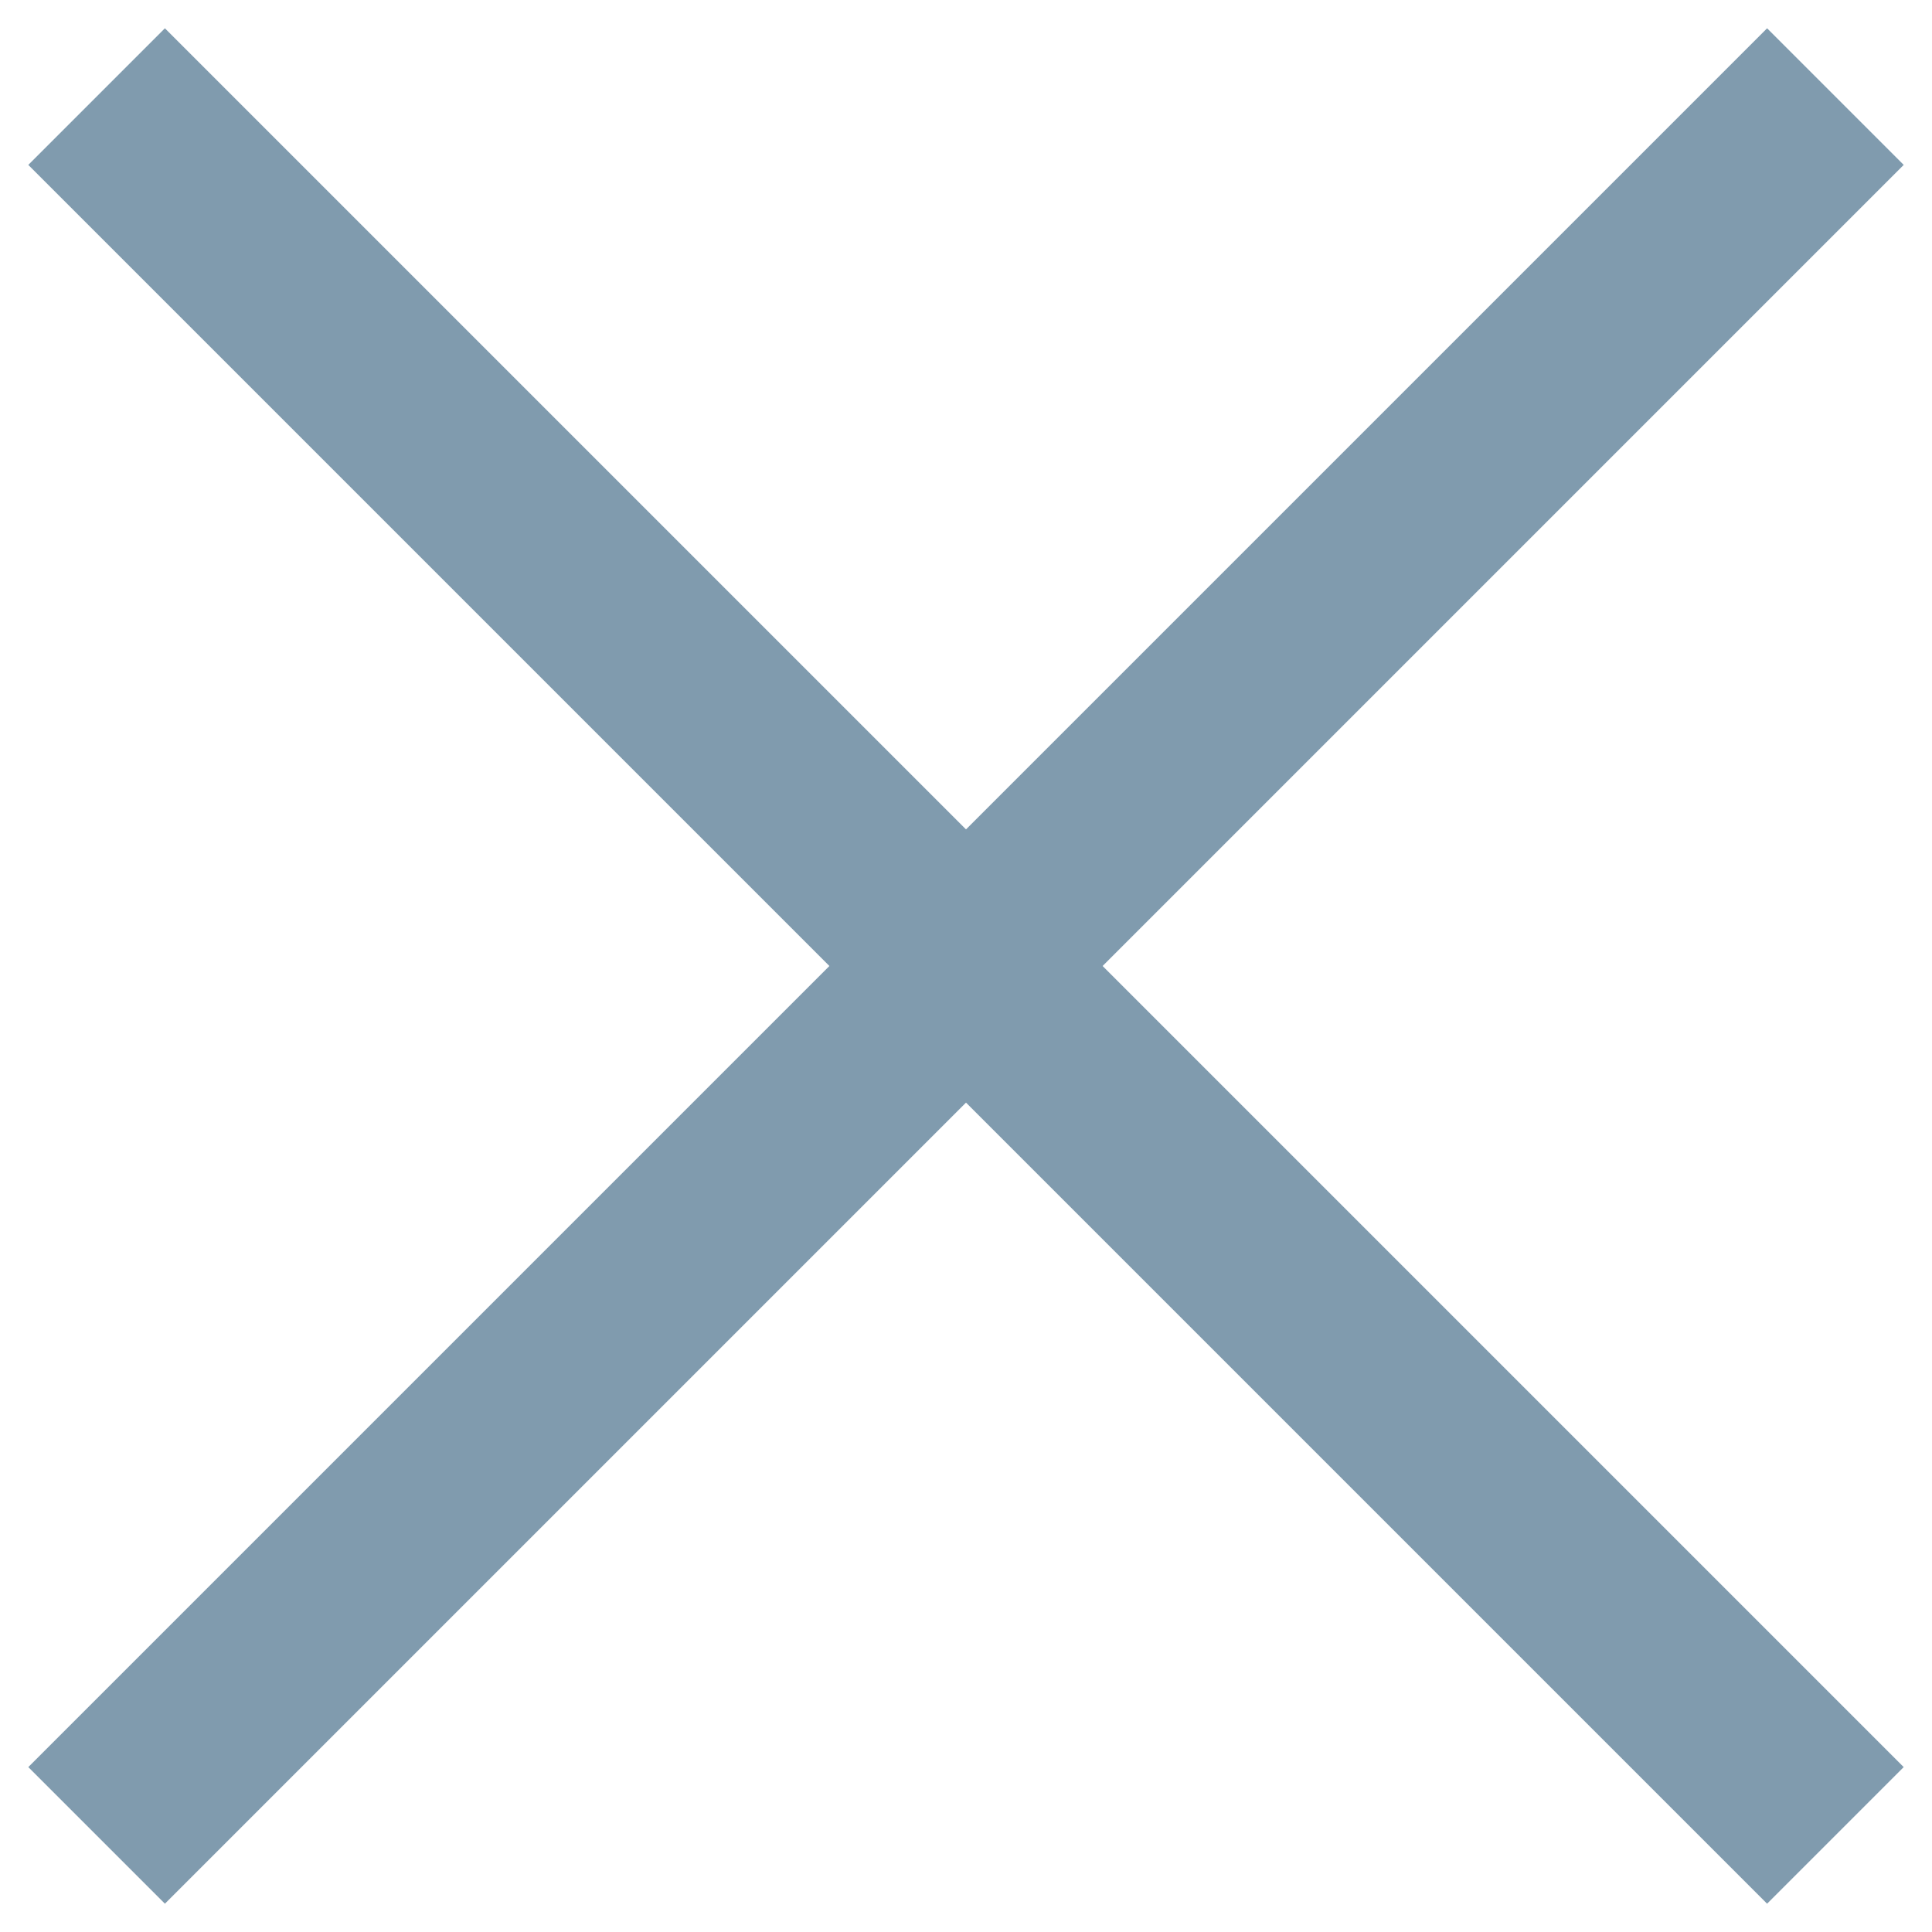
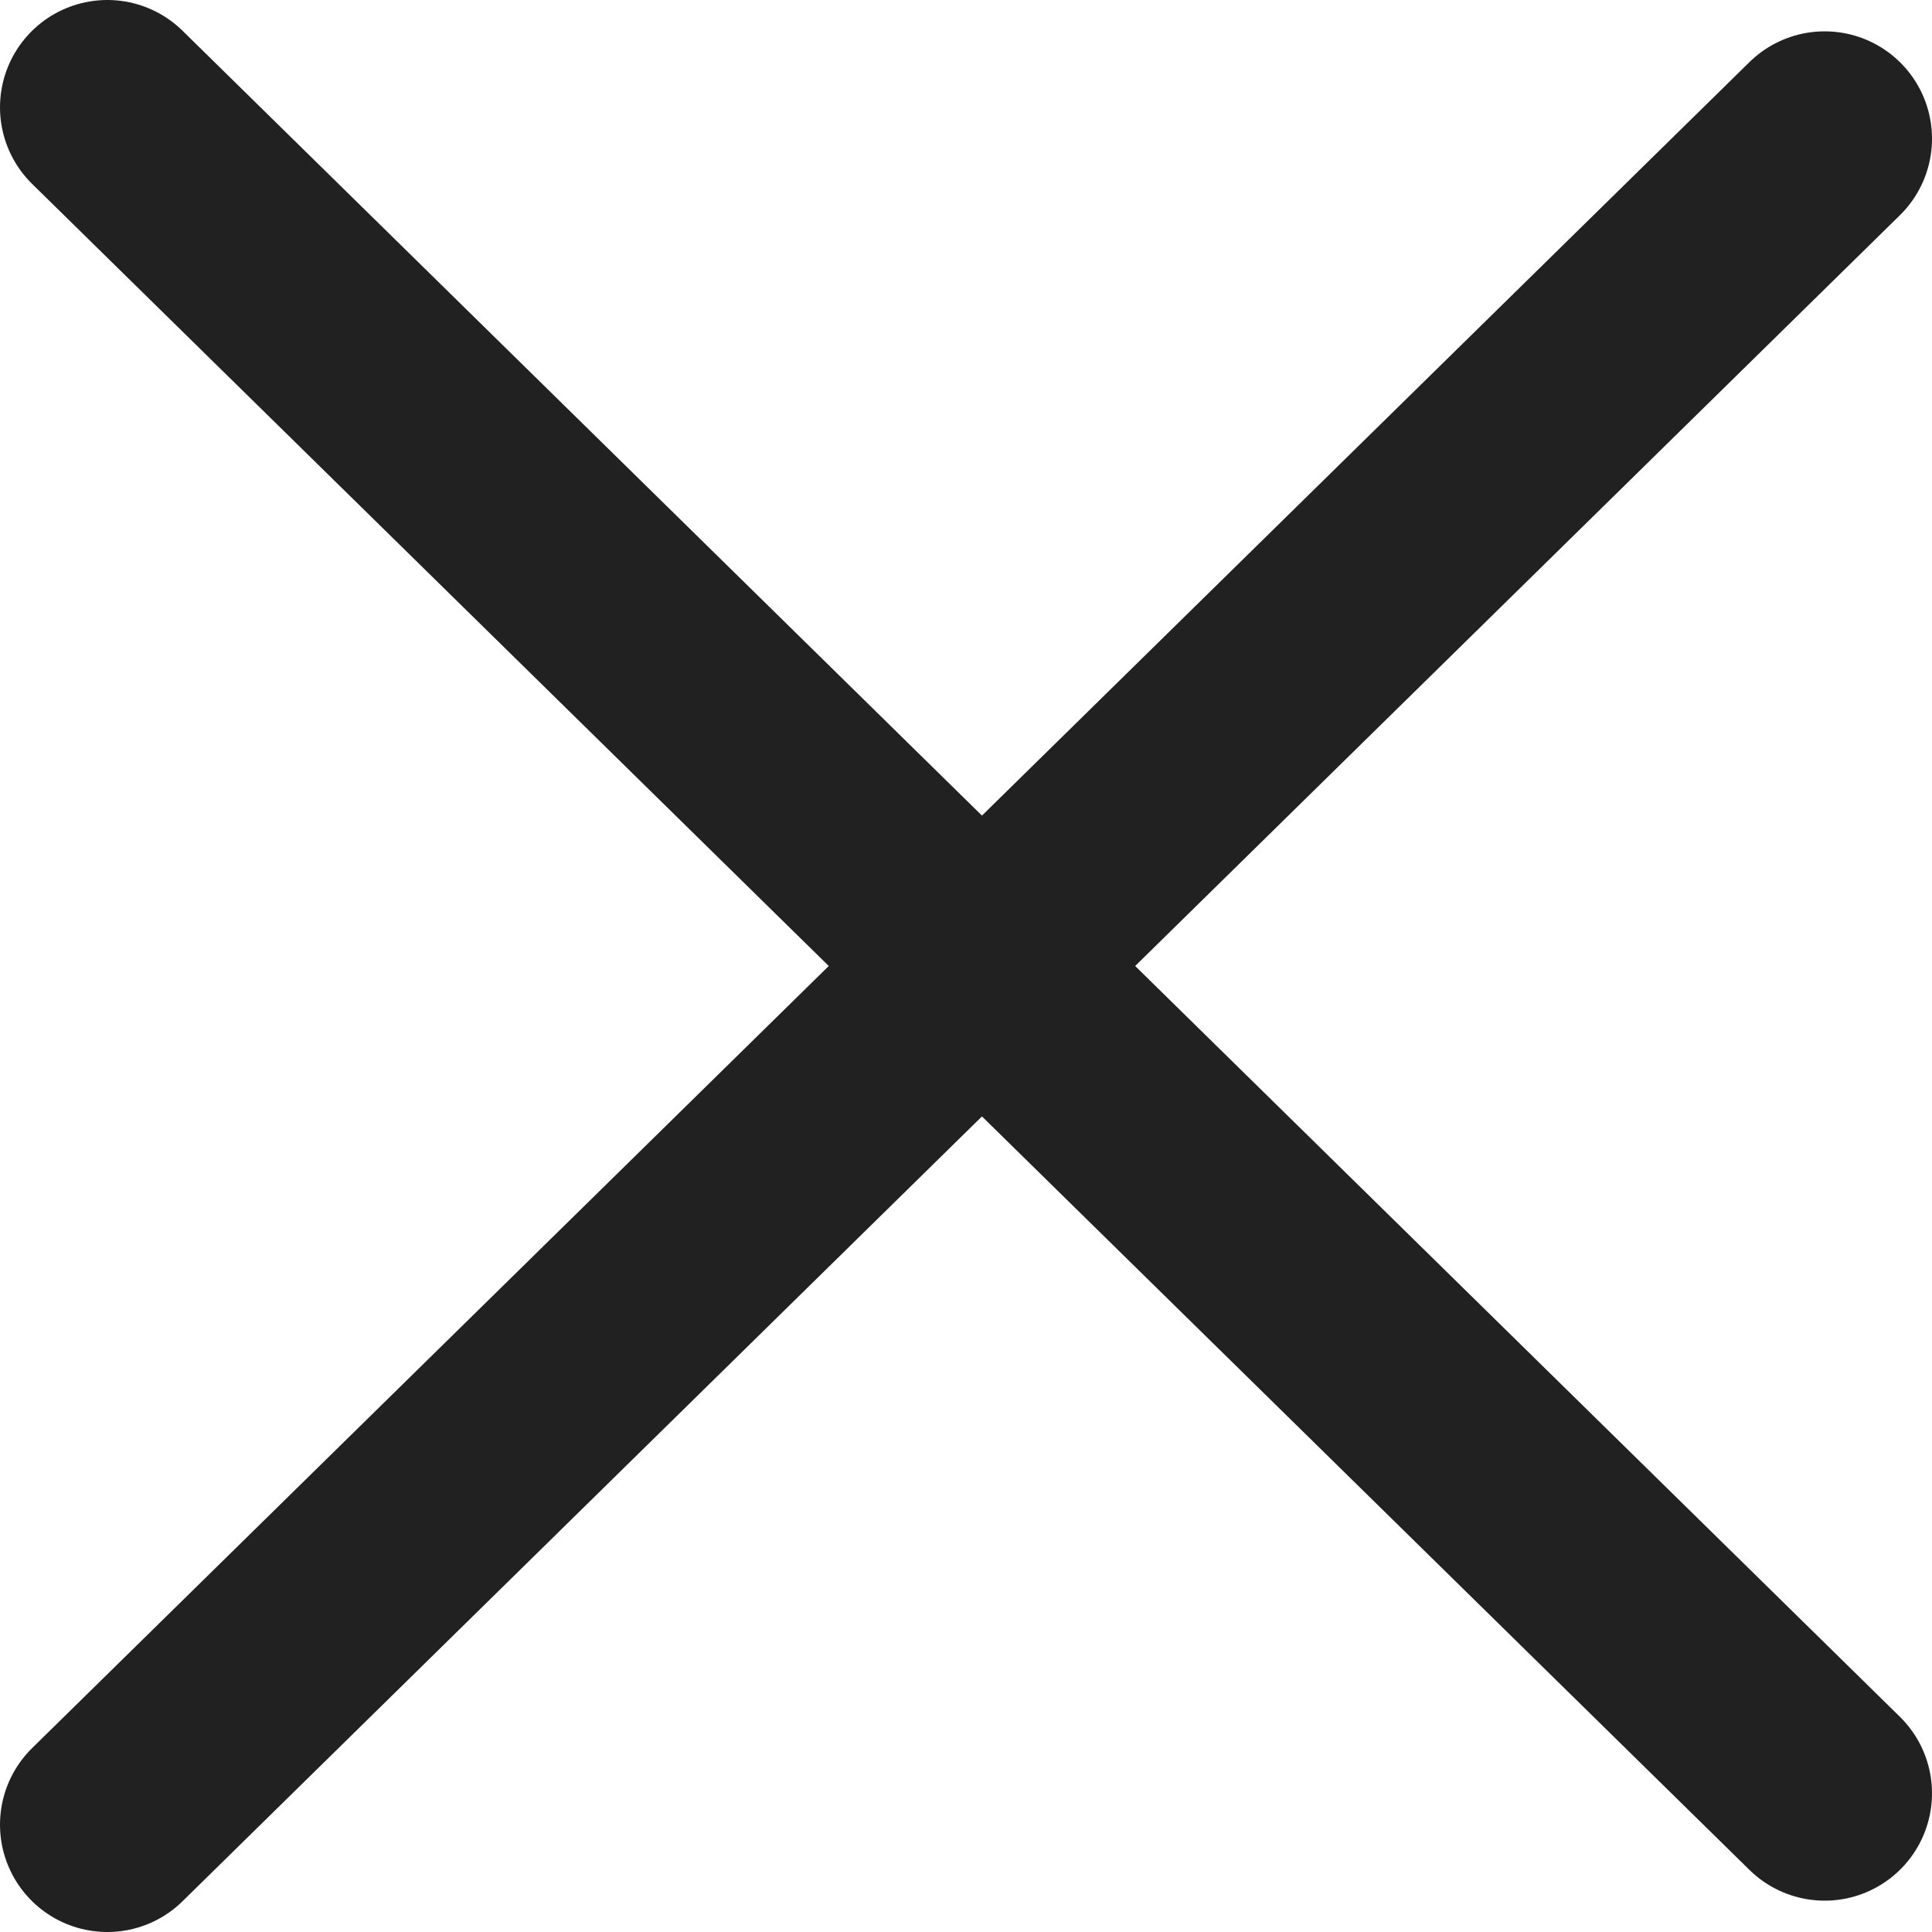
- <svg xmlns="http://www.w3.org/2000/svg" width="20" height="20" viewBox="0 0 20 20" fill="none">
-   <path d="M19 1L1 19" stroke="#809BAE" stroke-width="2" />
-   <path d="M19 19L1 1" stroke="#809BAE" stroke-width="2" />
+ <svg xmlns="http://www.w3.org/2000/svg" width="18" height="18" viewBox="0 0 18 18" fill="none">
+   <path d="M17 16.708L1 1M1 17L17 1.292" stroke="#212121" stroke-width="2" stroke-linecap="round" />
</svg>
